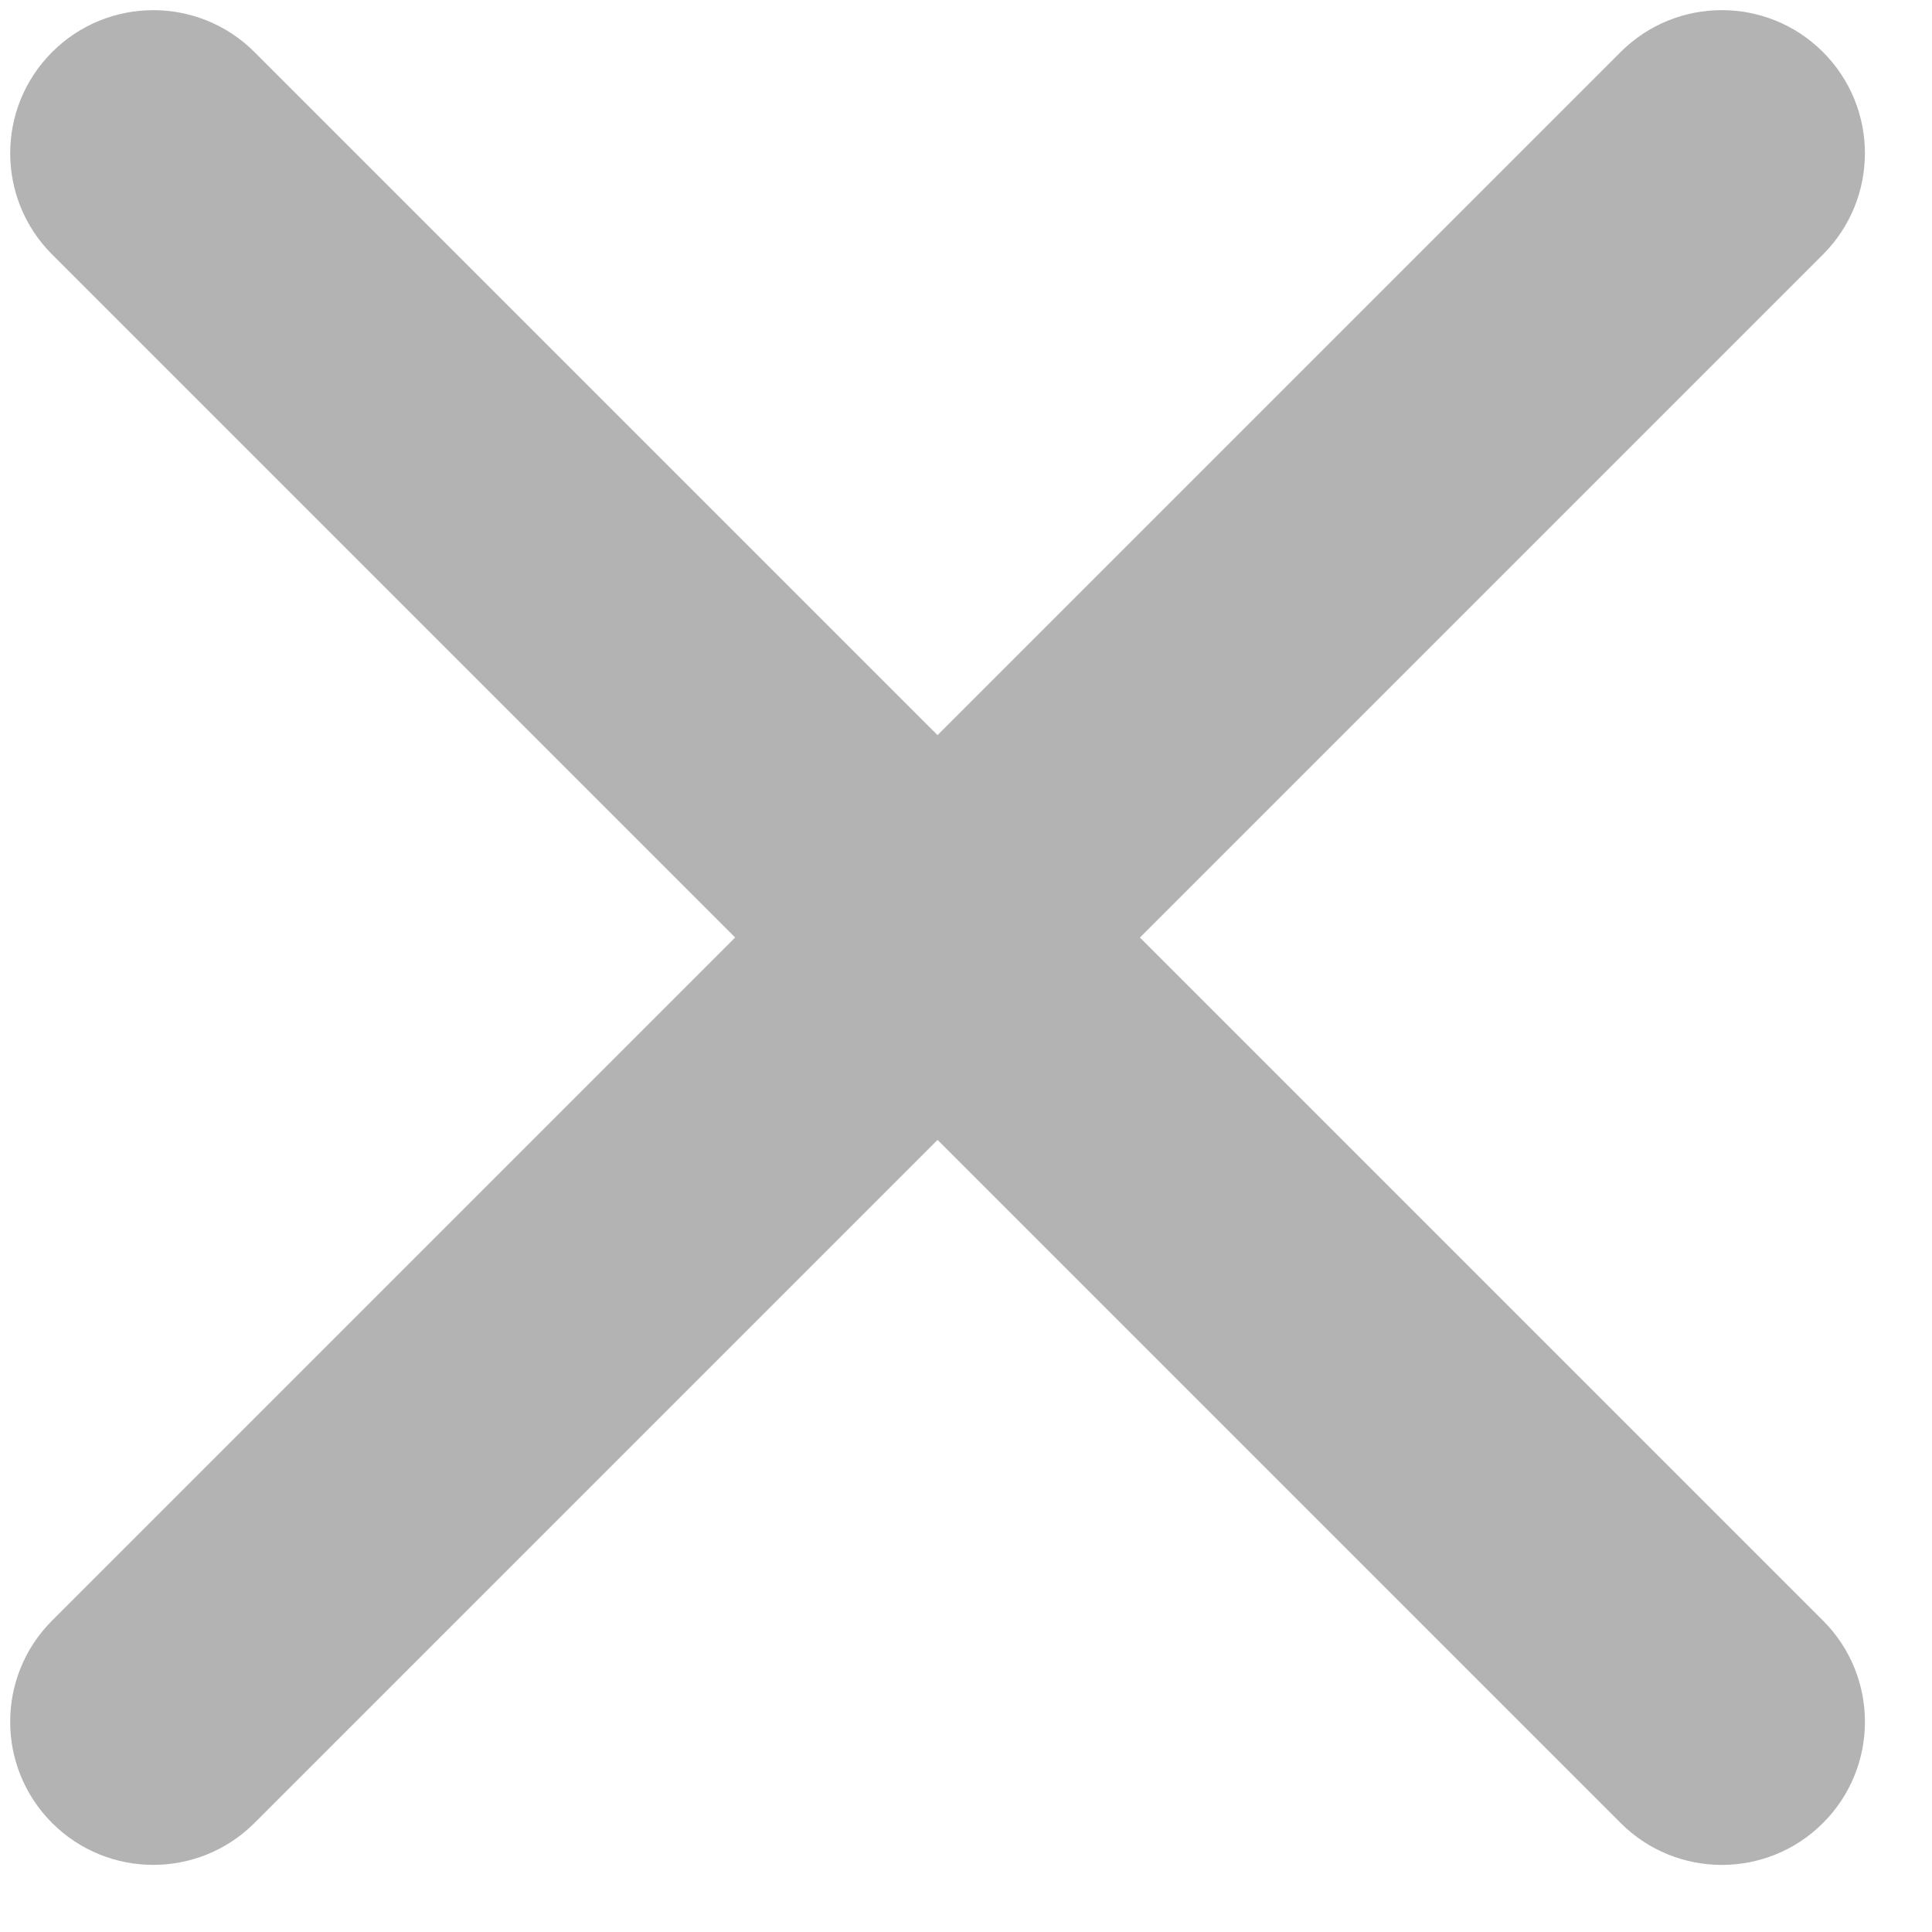
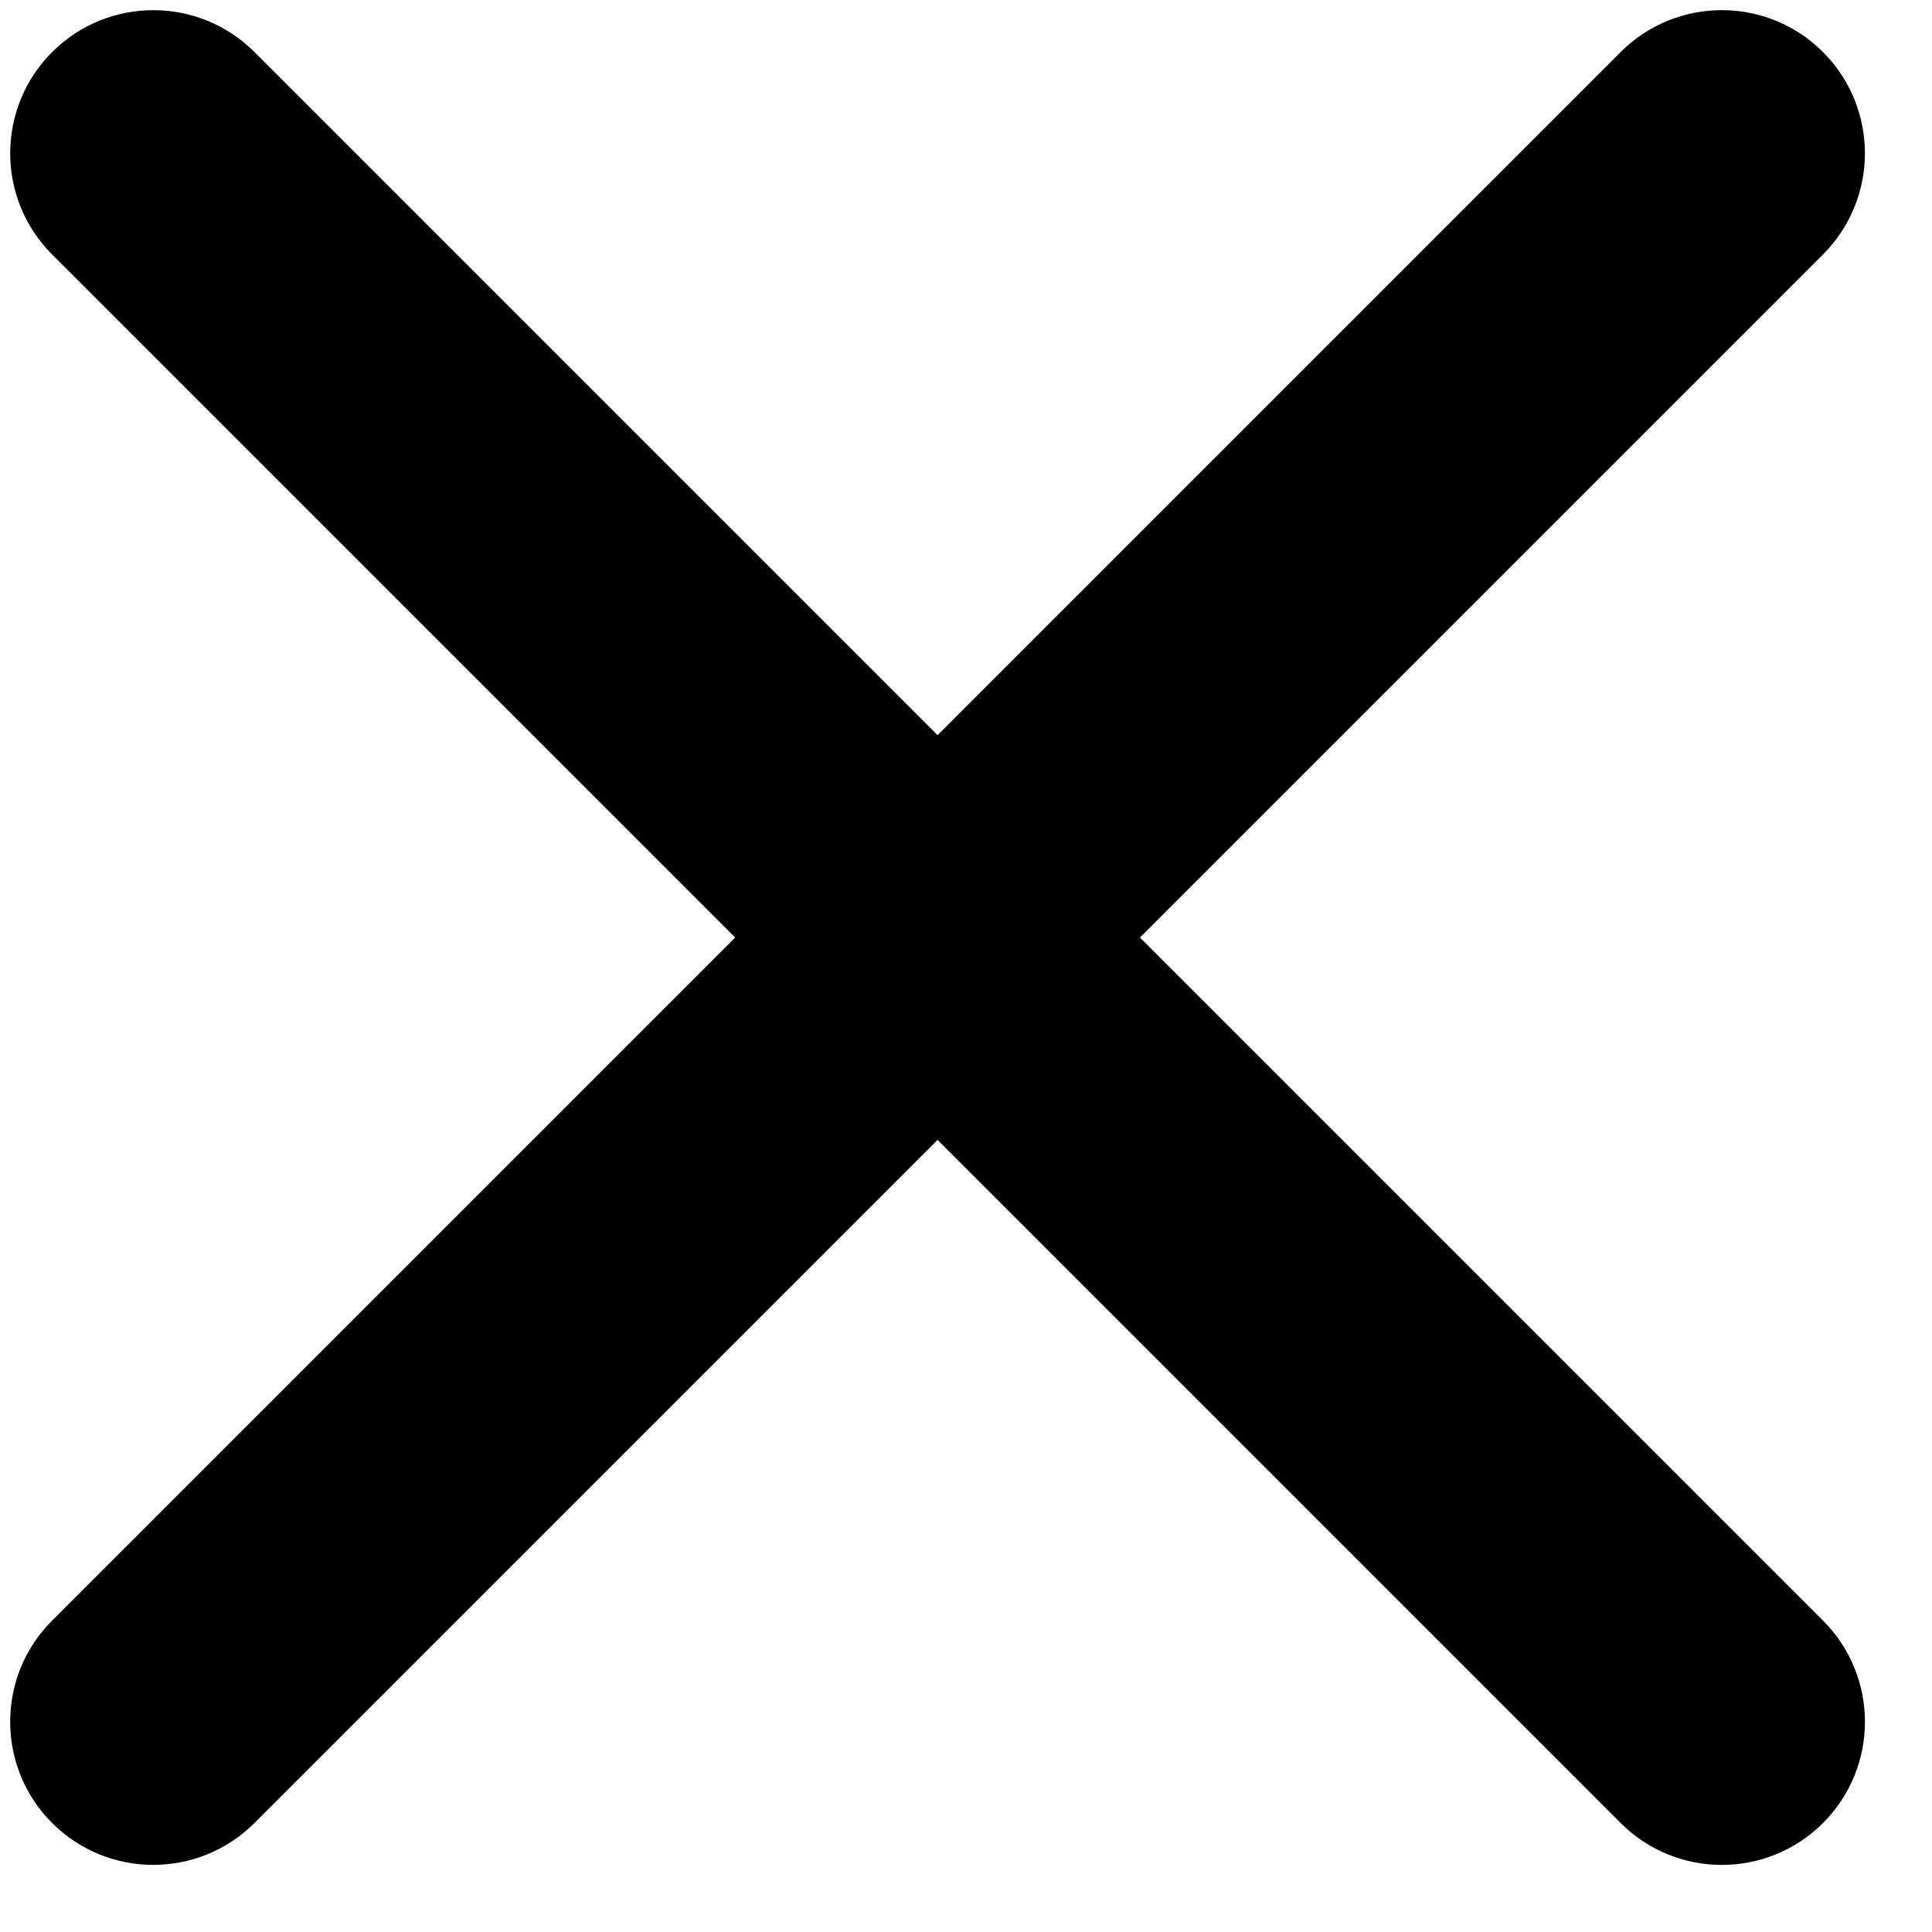
<svg xmlns="http://www.w3.org/2000/svg" width="27px" height="27px" viewBox="0 0 27 27" version="1.1">
-   <g id="Page-1" stroke="none" stroke-width="1" fill="none" fill-rule="evenodd" opacity="0.3">
-     <g id="Новости-Copy-2" transform="translate(-983, -213)" fill="#000000">
+   <g>
+     <g id="Новости-Copy-2" transform="translate(-983, -213)">
      <g id="Group-22" transform="translate(400, 182)">
        <g id="Group-17" transform="translate(582, 30)">
          <rect id="Rectangle" transform="translate(14.10229, 14.10229) rotate(45) translate(-14.10229, -14.10229) " x="12.102" y="-3.398" width="4" height="35" rx="2" />
          <rect id="Rectangle-Copy-2" transform="translate(14.10229, 14.10229) rotate(135) translate(-14.10229, -14.10229) " x="12.102" y="-3.398" width="4" height="35" rx="2" />
        </g>
      </g>
    </g>
  </g>
</svg>
